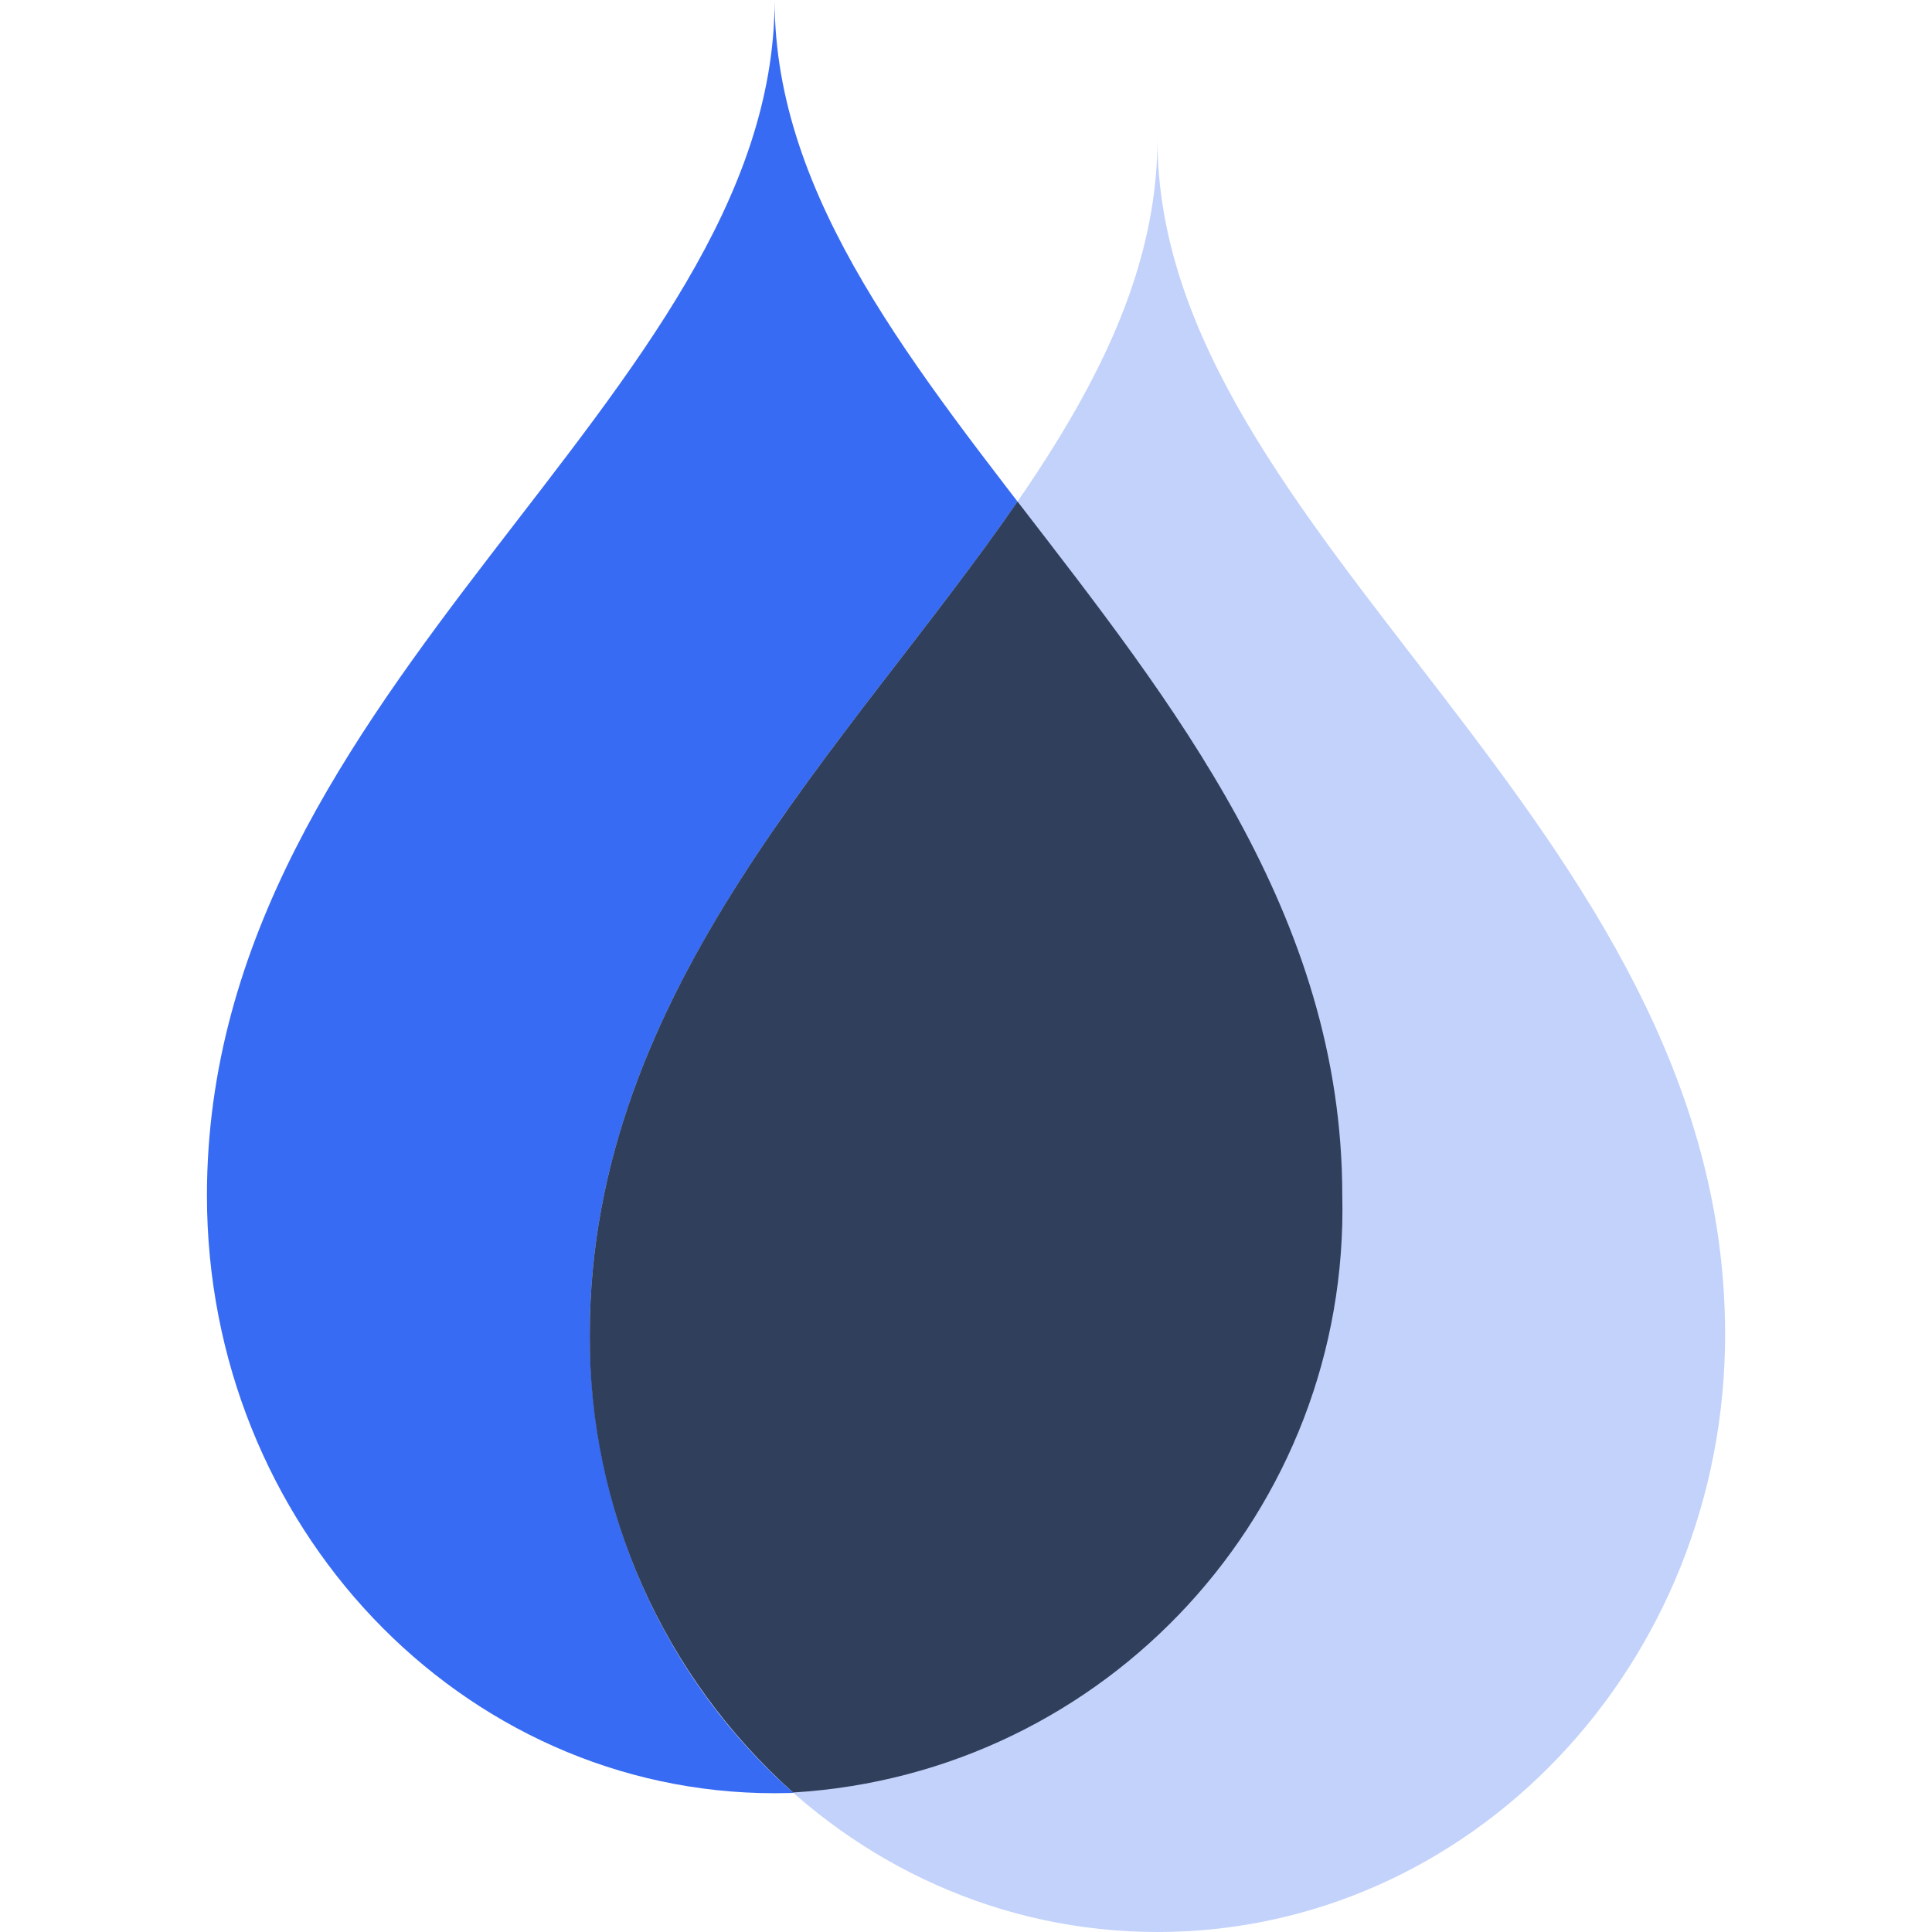
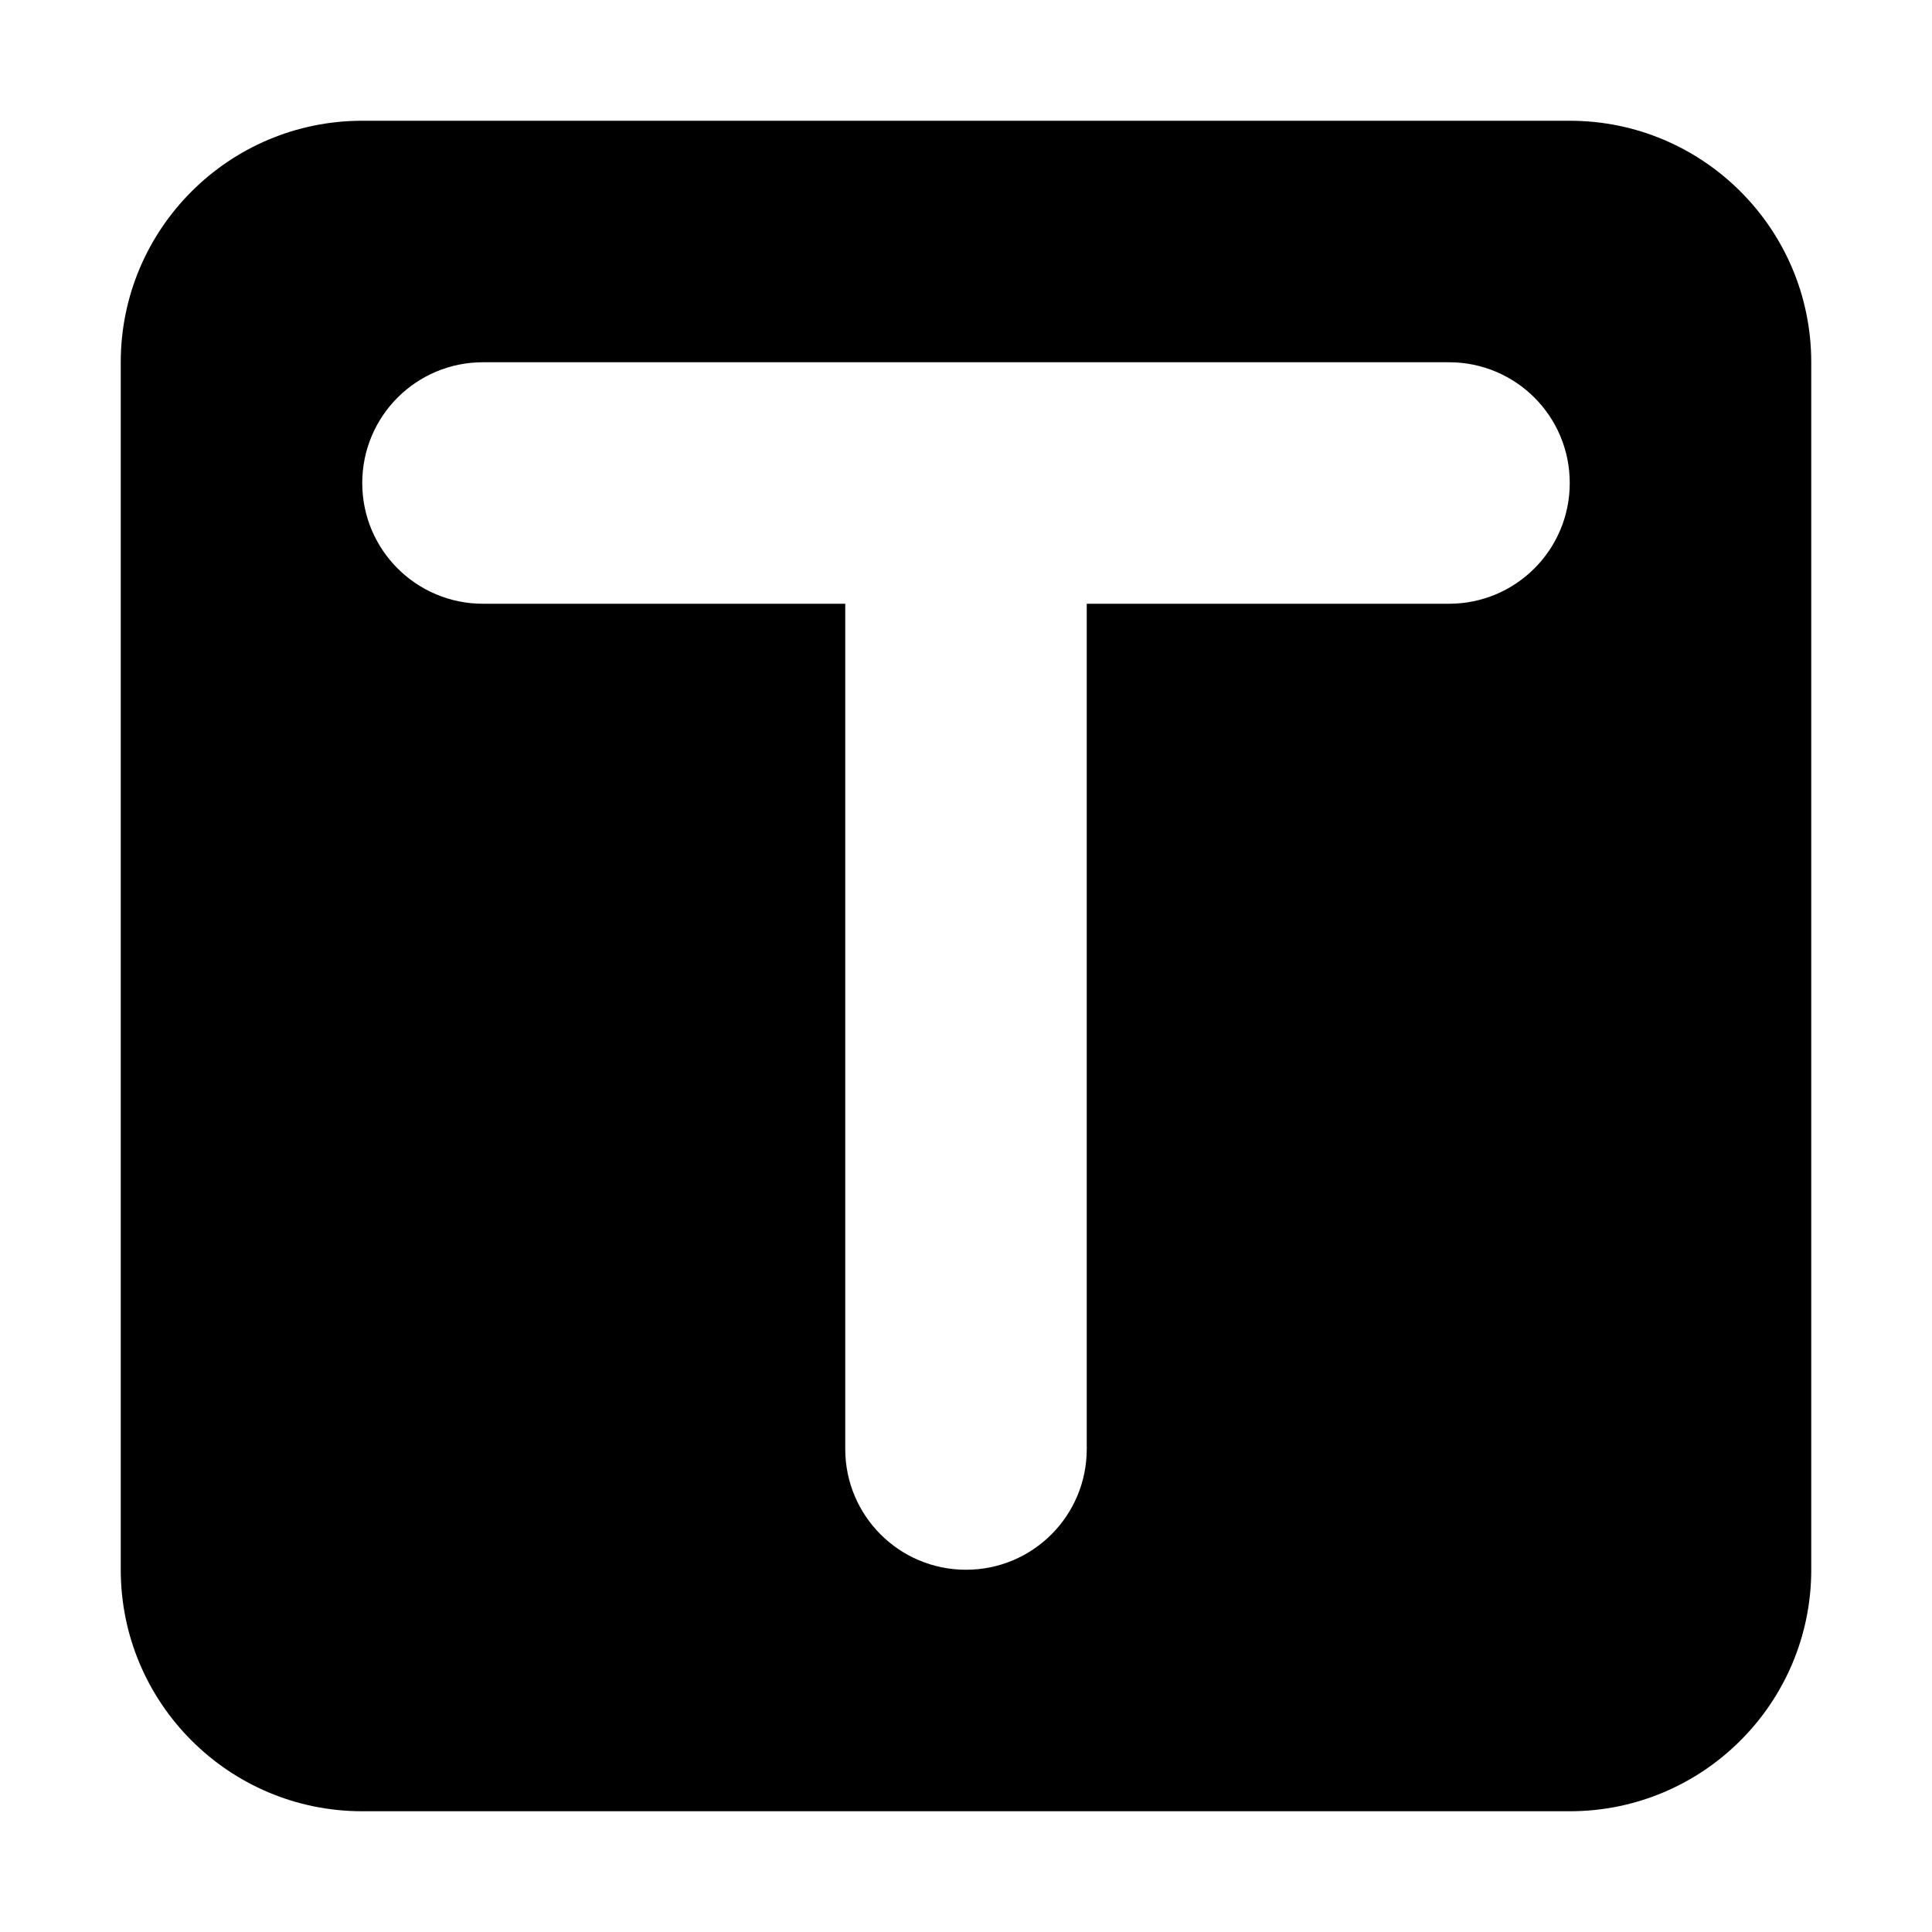
- <svg xmlns="http://www.w3.org/2000/svg" width="32" height="32" class="icon" viewBox="0 0 1024 1024">
-   <path fill="#386BF3" d="M410.558.109c0 210.974-300.876 361.752-300.876 633.548 0 174.943 134.704 316.787 300.876 316.787s300.877-141.817 300.877-316.787C711.408 361.752 410.558 210.974 410.558.109" />
-   <path fill="#C3D2FB" d="M613.469 73.665c0 211.055-300.877 361.914-300.877 633.547C312.592 882.156 447.296 1024 613.47 1024s300.876-141.817 300.876-316.788C914.29 435.58 613.469 284.72 613.469 73.665" />
-   <path fill="#303F5B" d="M312.592 707.212c0-183.713 137.636-312.171 226.723-441.39 81.702 106.112 172.12 218.74 172.12 367.726A309.755 309.755 0 0 1 420.36 950.064a323.1 323.1 0 0 1-107.769-242.852z" />
+ <svg xmlns="http://www.w3.org/2000/svg" class="icon" viewBox="0 0 1024 1024" version="1.1" width="200" height="200">
+   <path d="M832 64 192 64C121.344 64 64 121.344 64 192l0 640c0 70.656 57.344 128 128 128l640 0c70.656 0 128-57.344 128-128L960 192C960 121.344 902.656 64 832 64zM768 320 576 320l0 448c0 35.392-28.608 64-64 64s-64-28.608-64-64L448 320 256 320C220.608 320 192 291.392 192 256s28.608-64 64-64l512 0c35.392 0 64 28.608 64 64S803.392 320 768 320z" />
</svg>
